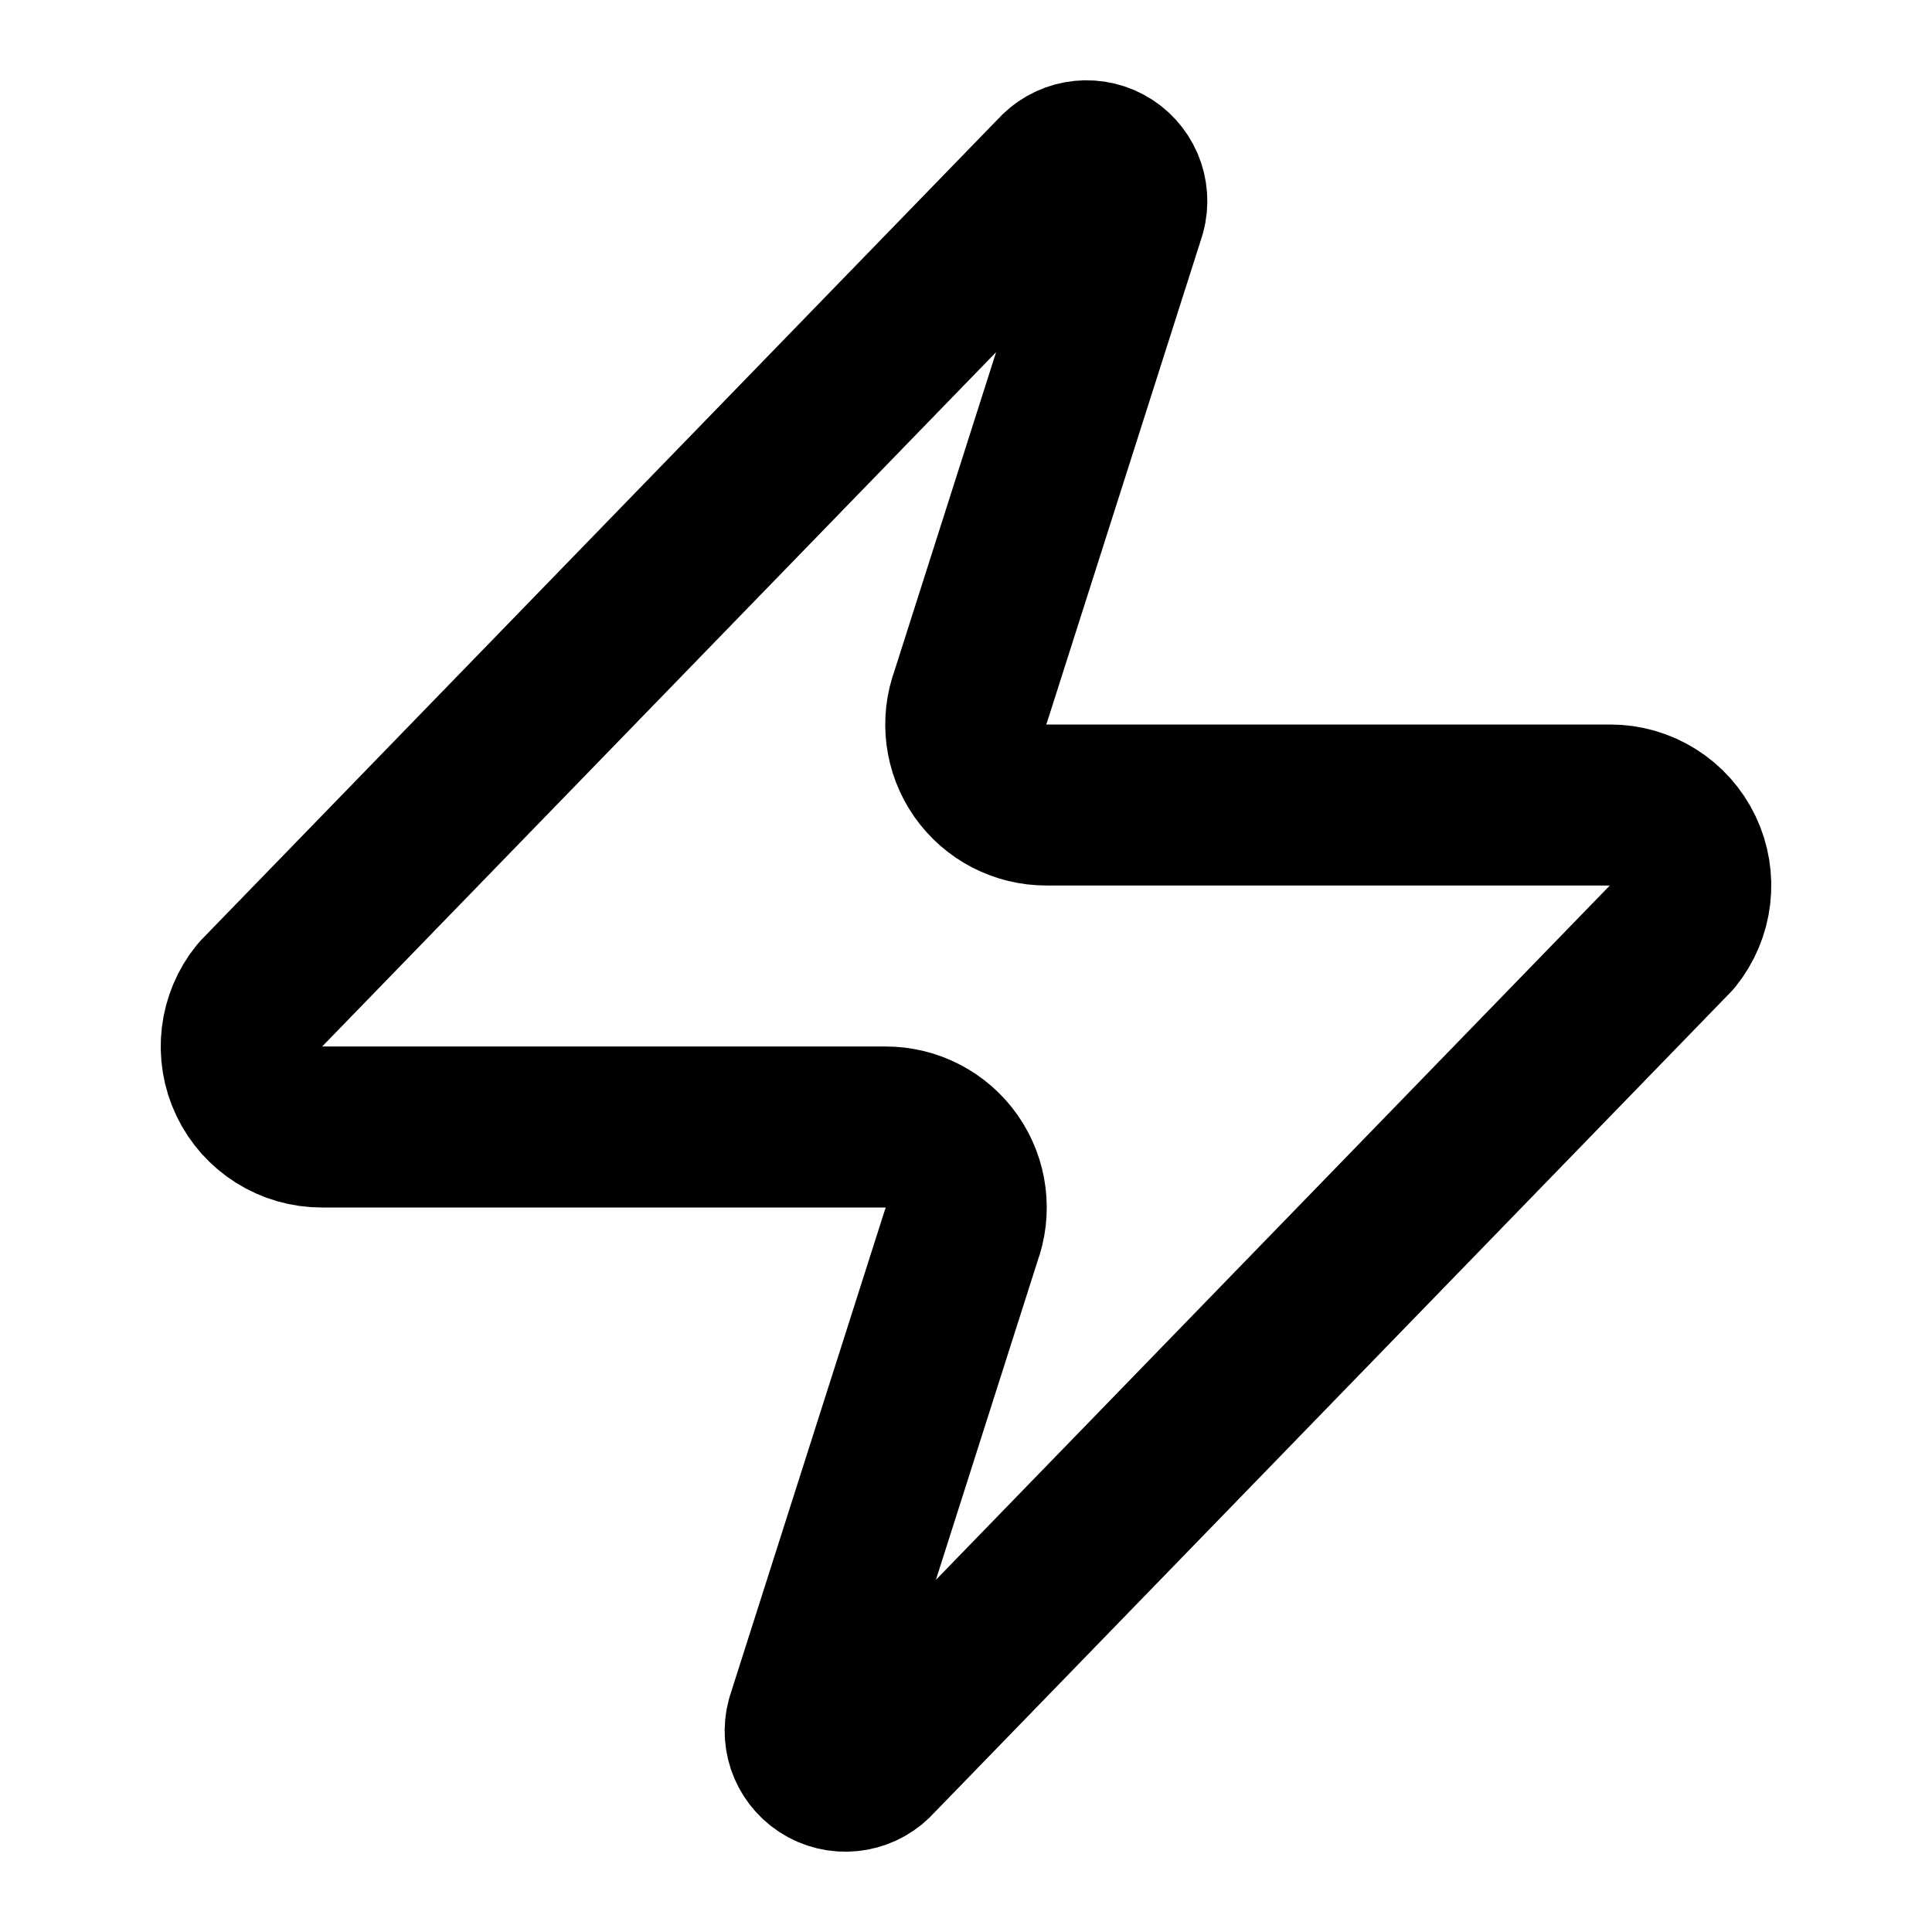
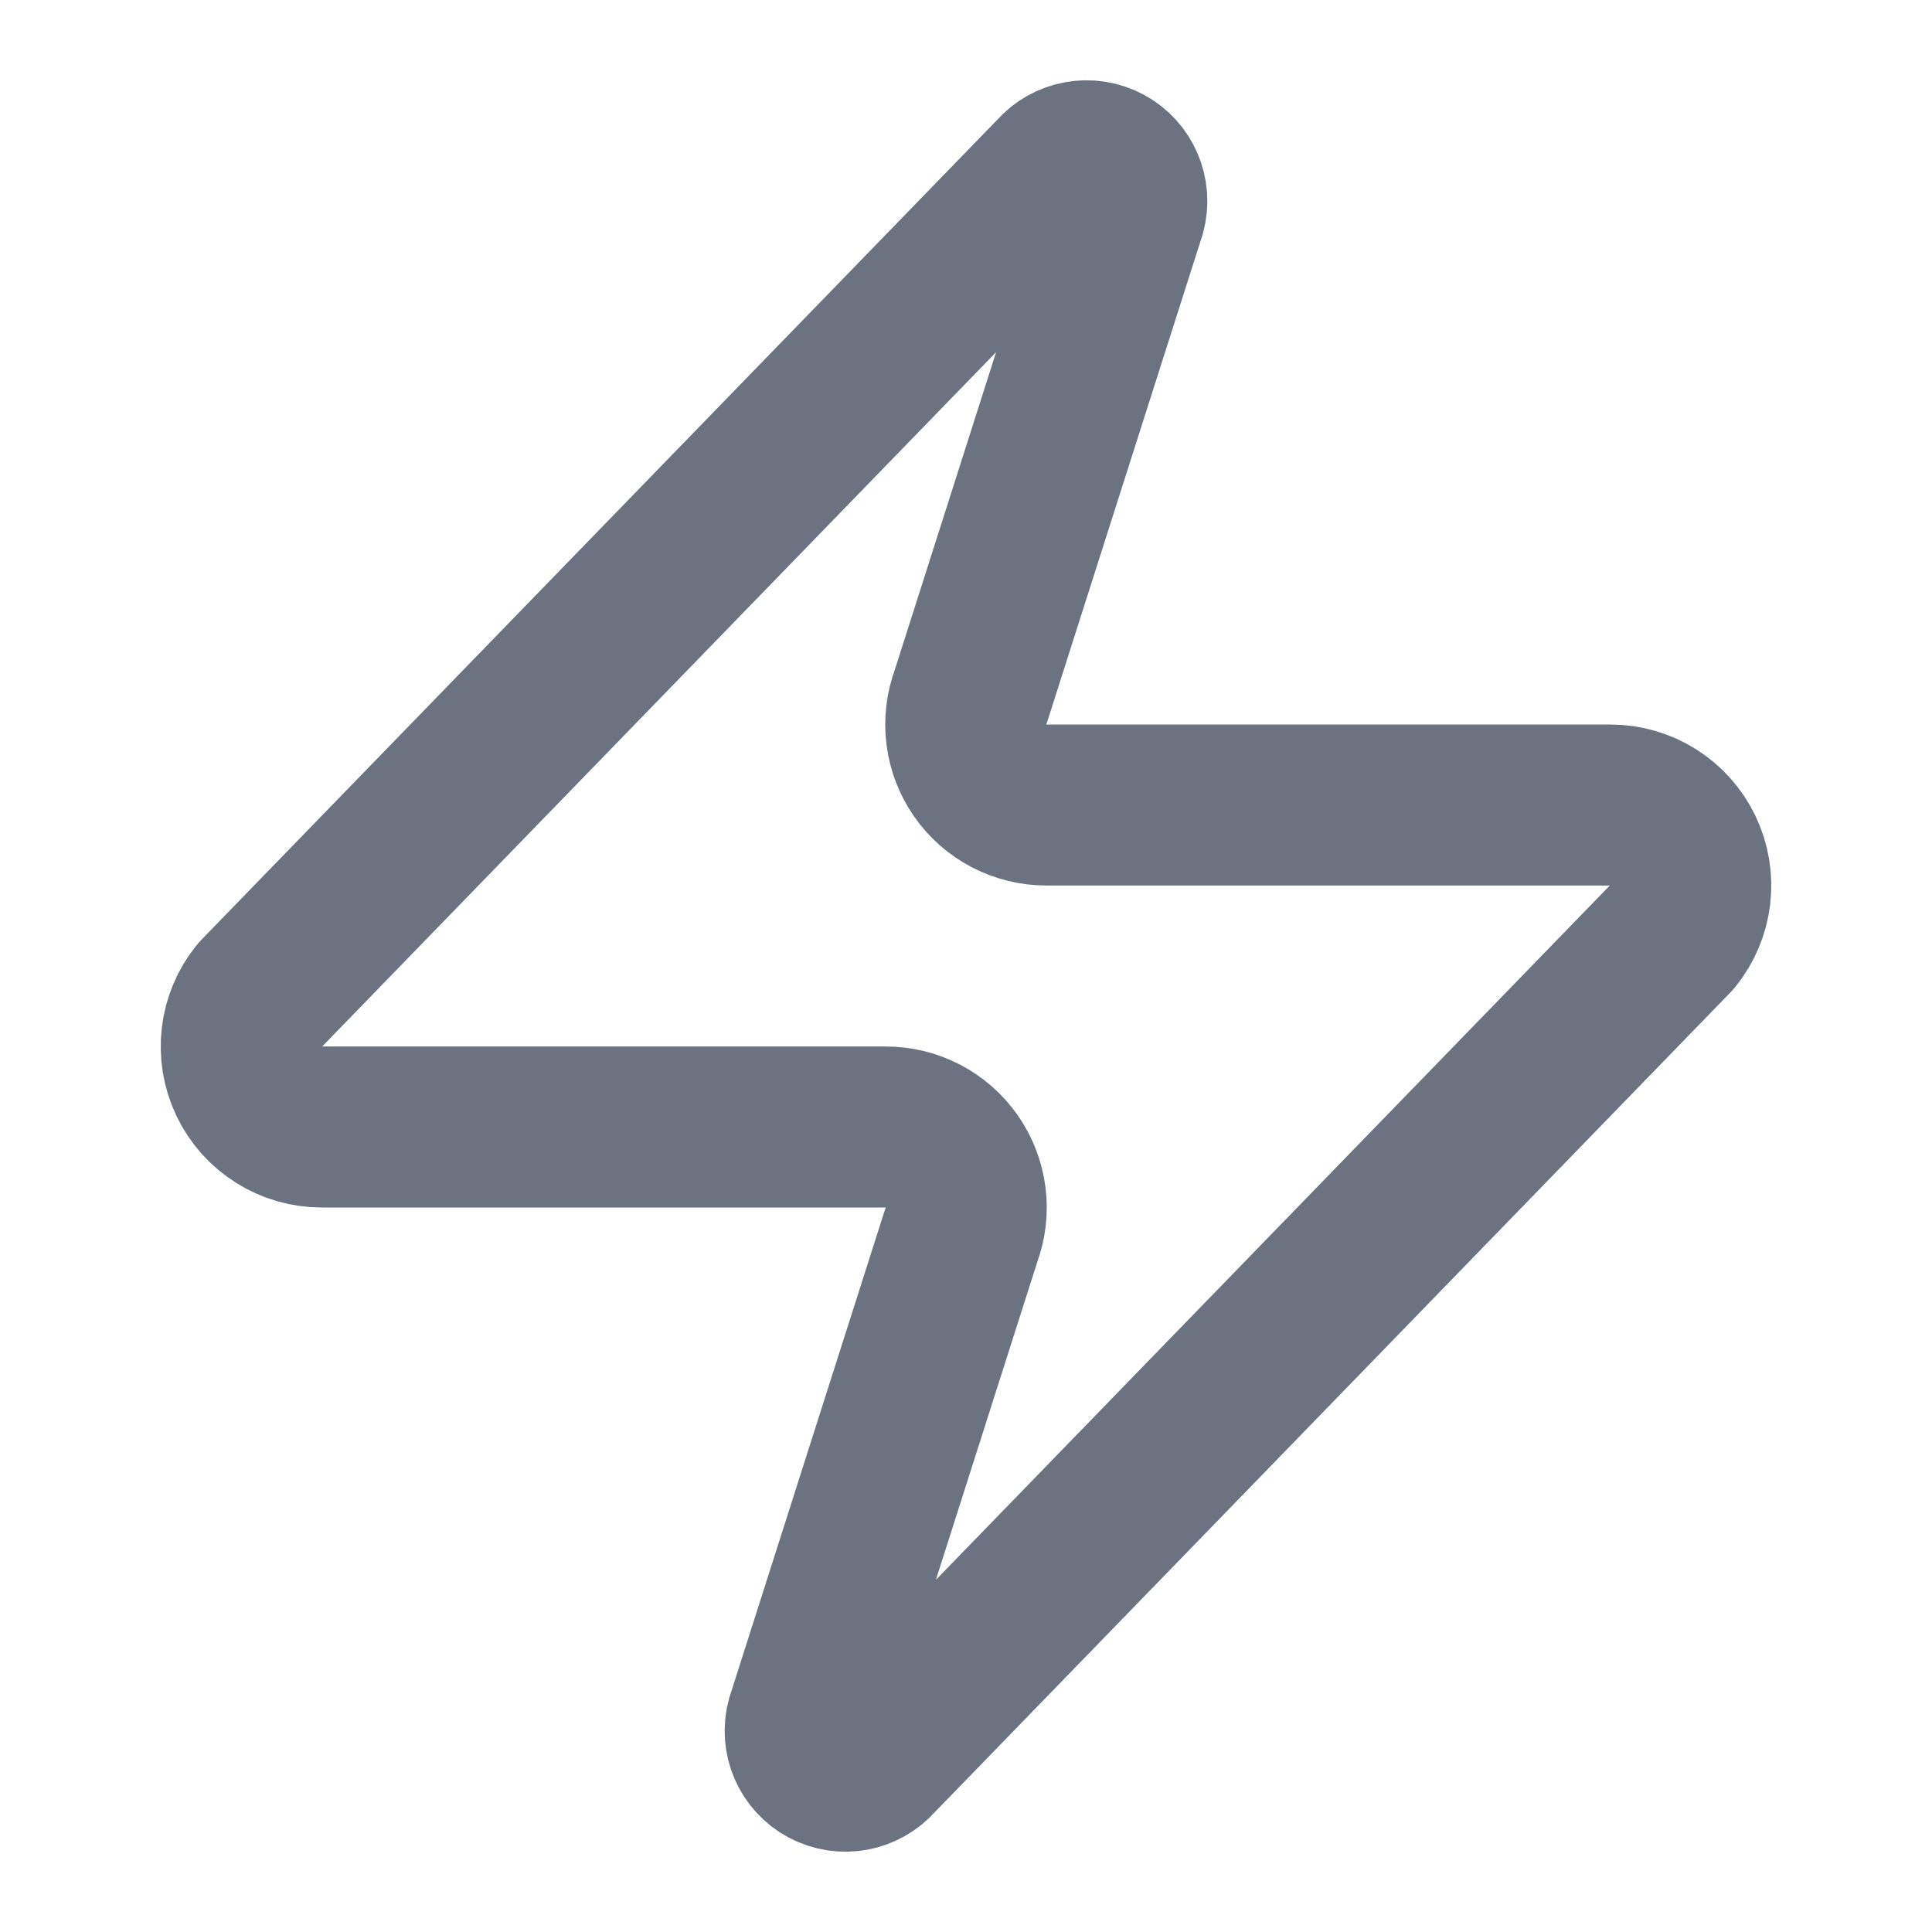
- <svg xmlns="http://www.w3.org/2000/svg" width="24" height="24" viewBox="0 0 24 24" fill="none" stroke="currentColor" stroke-width="2" stroke-linecap="round" stroke-linejoin="round">
+ <svg xmlns="http://www.w3.org/2000/svg" width="24" height="24" viewBox="0 0 24 24" fill="none" stroke="#6B7280" stroke-width="2" stroke-linecap="round" stroke-linejoin="round">
  <path d="M4 14a1 1 0 0 1-.78-1.63l9.9-10.2a.5.5 0 0 1 .86.46l-1.92 6.02A1 1 0 0 0 13 10h7a1 1 0 0 1 .78 1.63l-9.9 10.2a.5.5 0 0 1-.86-.46l1.92-6.02A1 1 0 0 0 11 14z" />
</svg>
